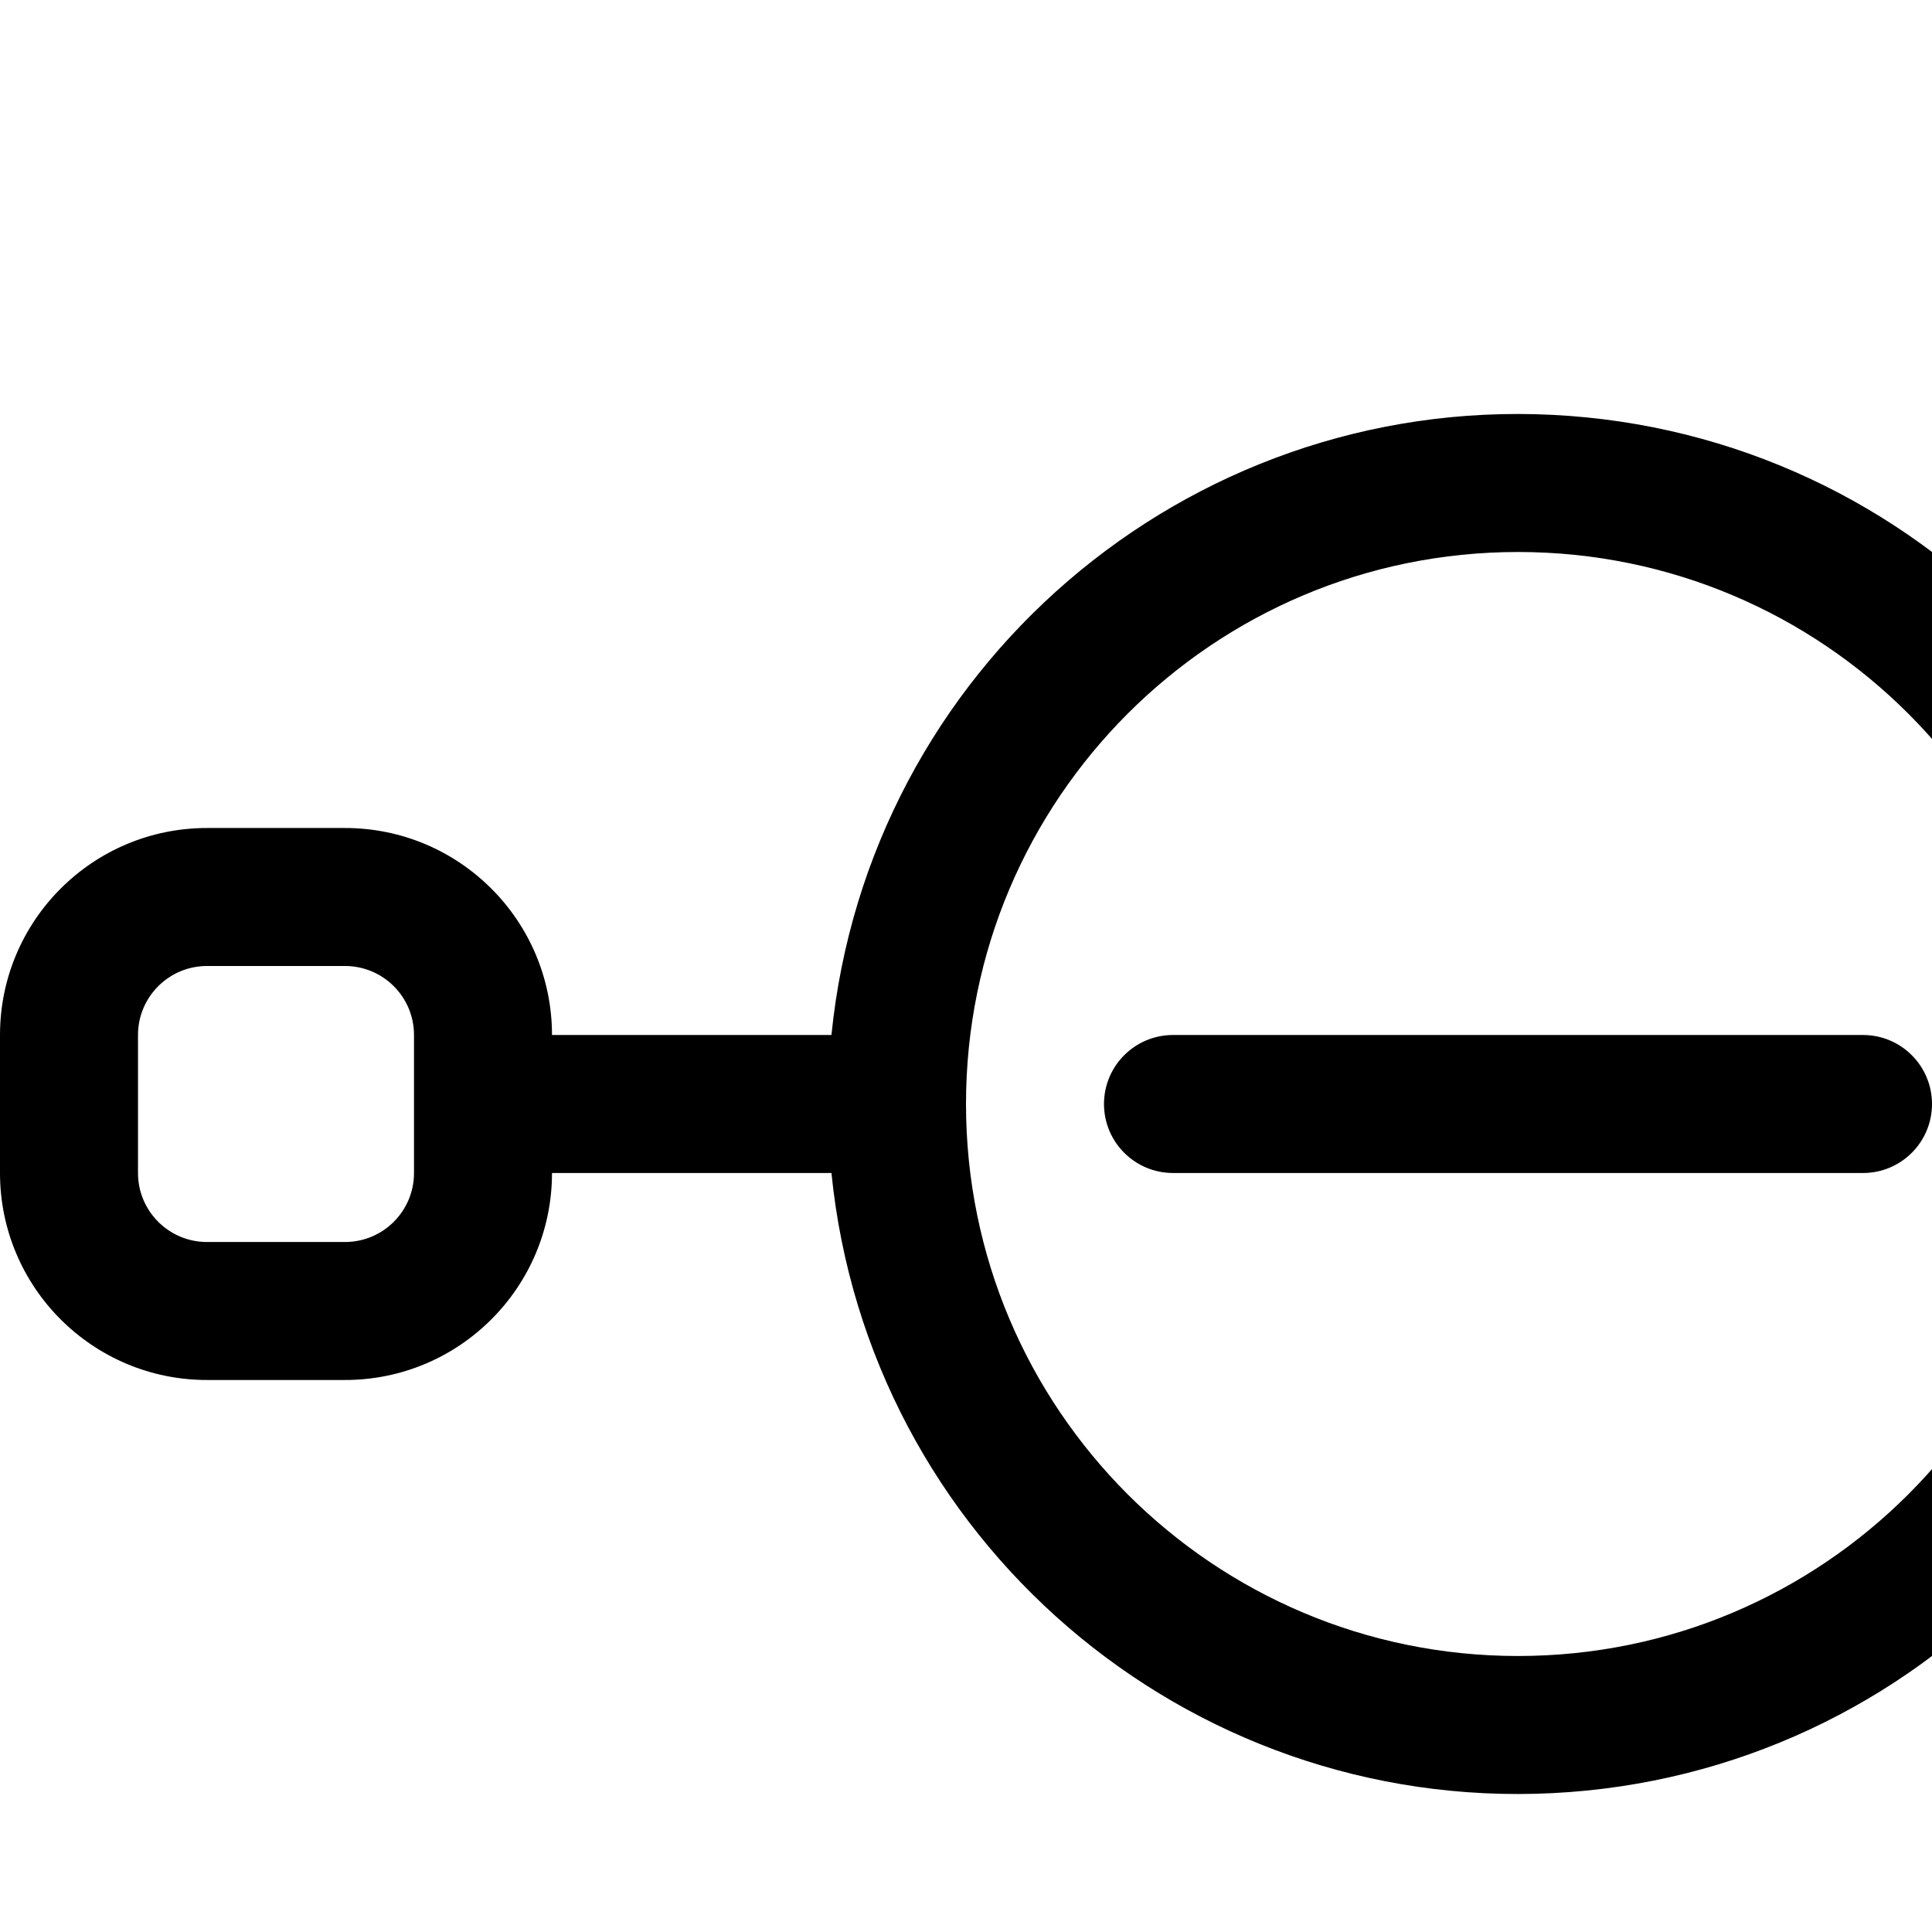
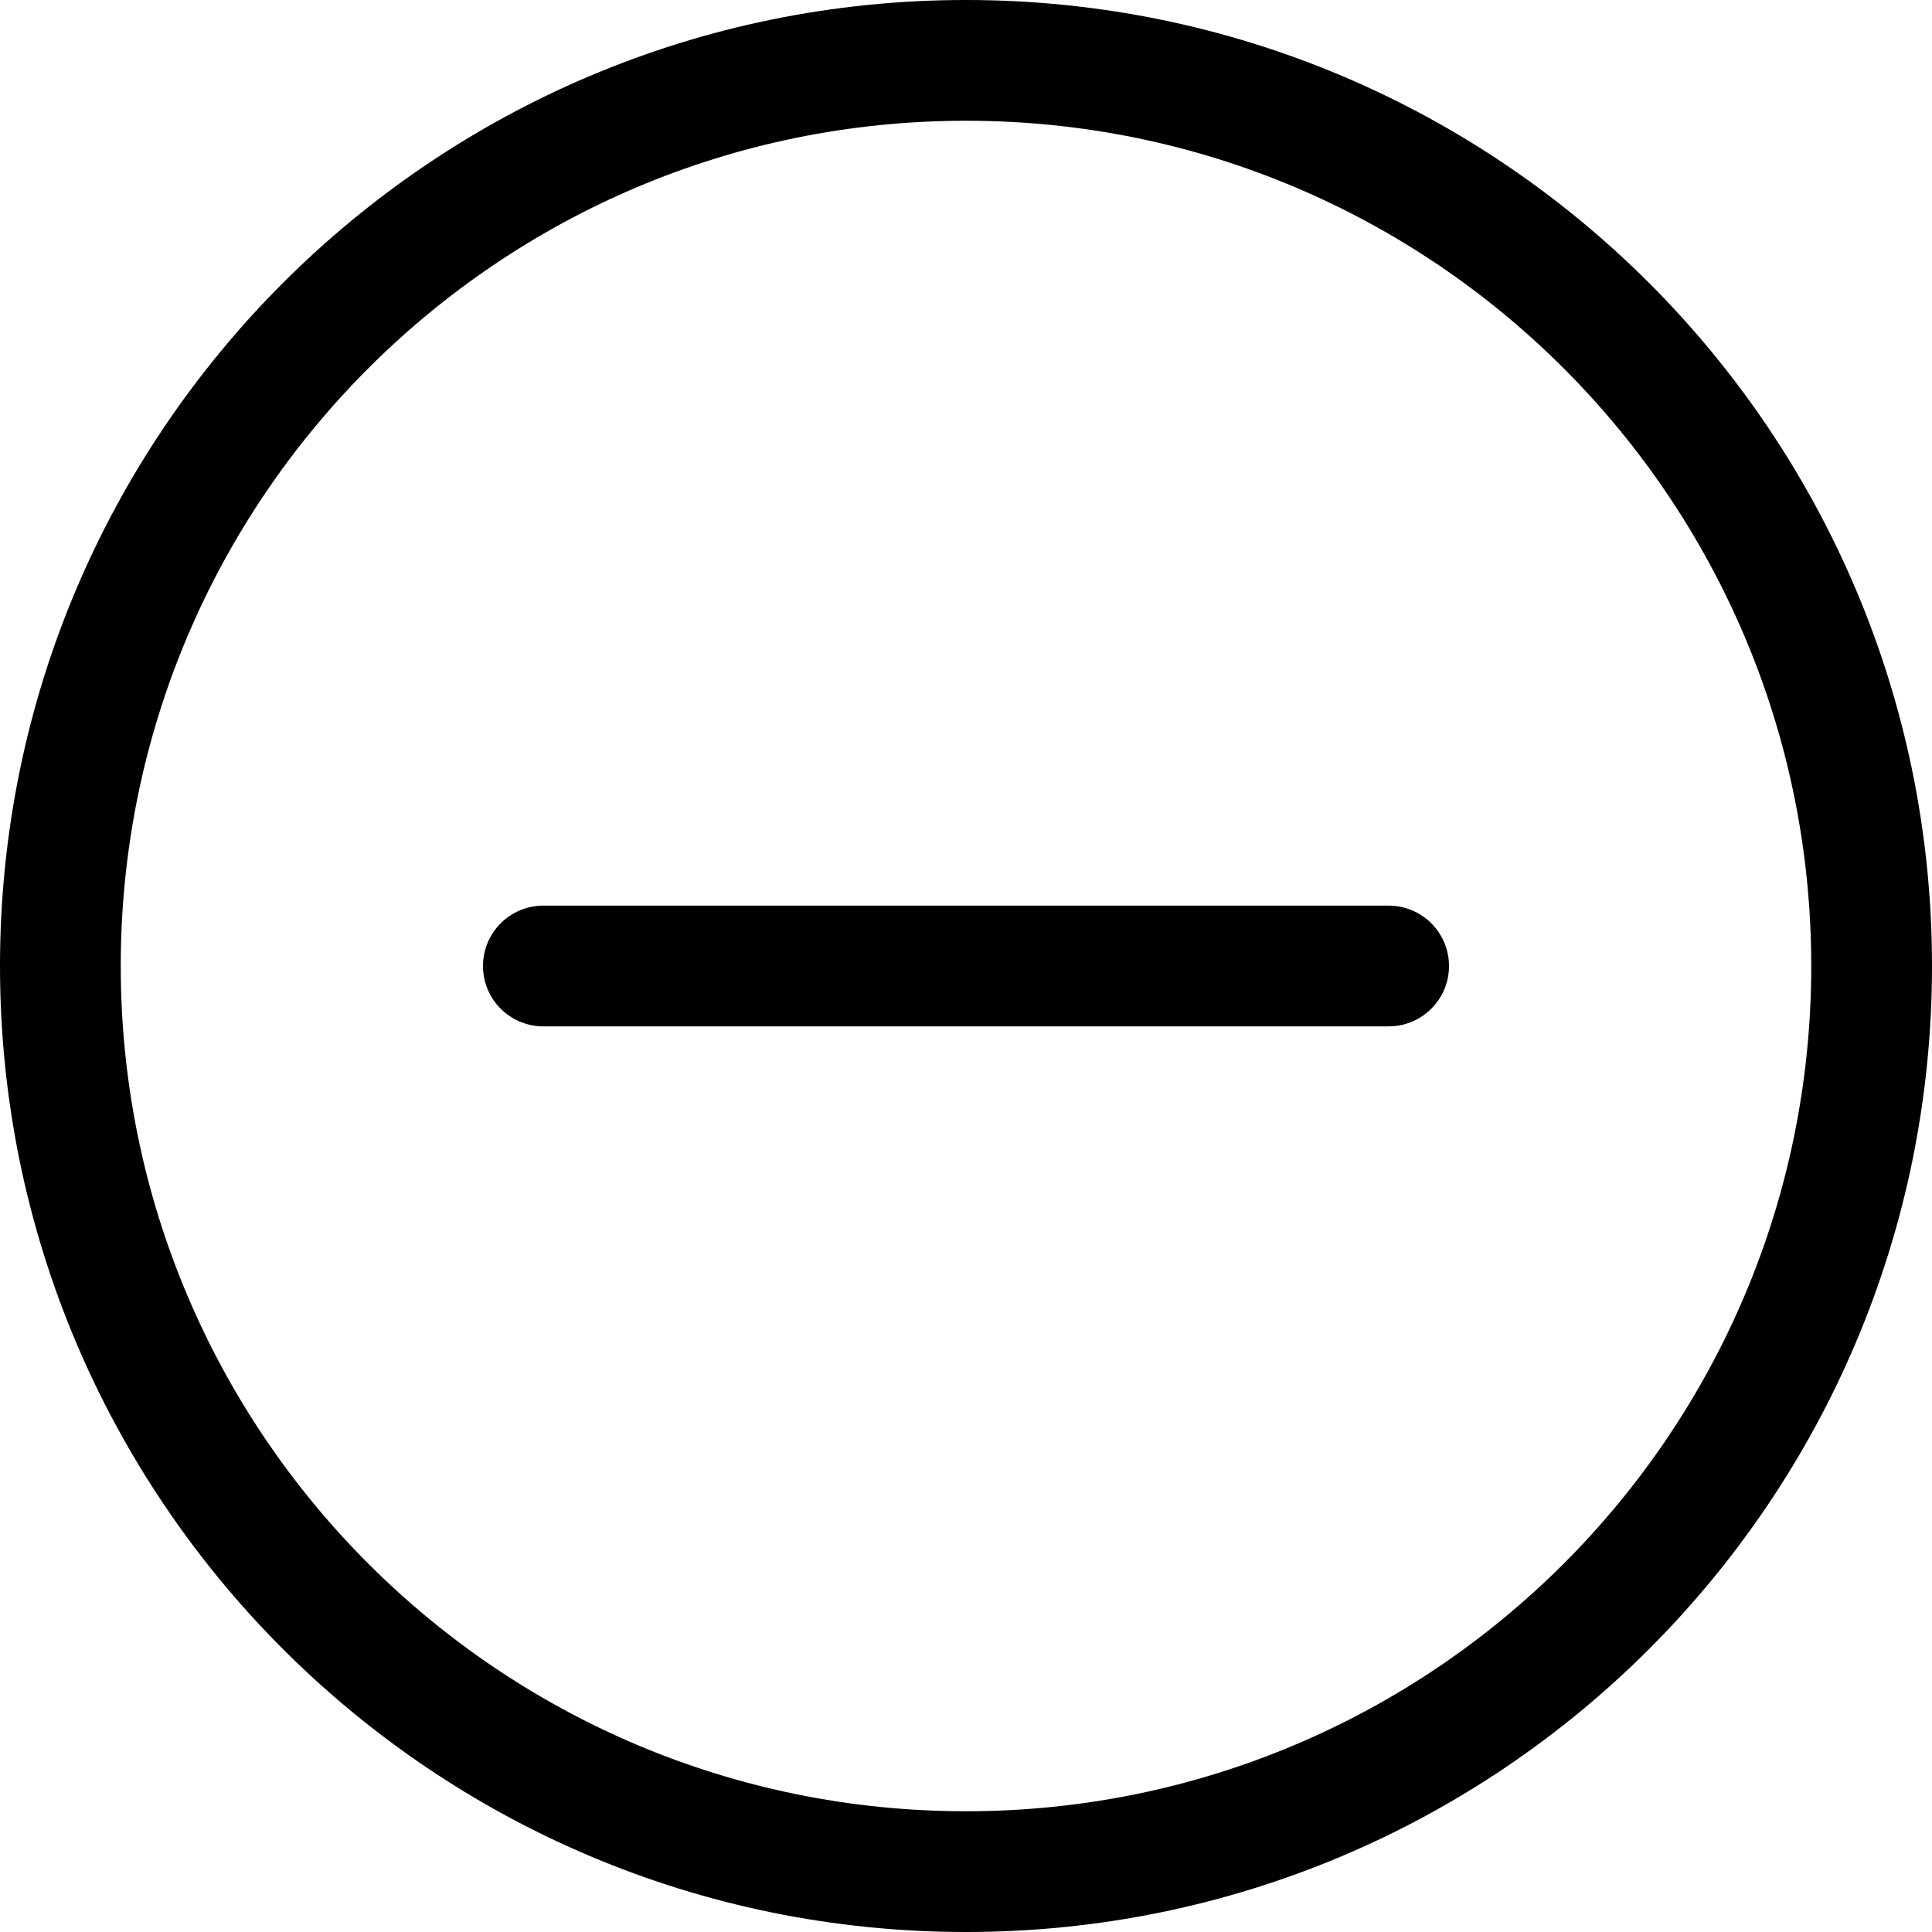
- <svg xmlns="http://www.w3.org/2000/svg" width="14" height="14" fill="#000" viewBox="0 0 14 14">
-   <path fill-rule="evenodd" d="M11 4a4 4 0 1 0 0 8 4 4 0 0 0 0-8zM6.025 7.5a5 5 0 1 1 0 1H4A1.5 1.5 0 0 1 2.5 10h-1A1.5 1.5 0 0 1 0 8.5v-1A1.5 1.5 0 0 1 1.5 6h1A1.5 1.5 0 0 1 4 7.5h2.025zM1.5 7a.5.5 0 0 0-.5.5v1a.5.5 0 0 0 .5.5h1a.5.5 0 0 0 .5-.5v-1a.5.5 0 0 0-.5-.5h-1zM8 8a.5.5 0 0 1 .5-.5h5a.5.5 0 0 1 0 1h-5A.5.5 0 0 1 8 8z" />
+ <svg xmlns="http://www.w3.org/2000/svg" width="16" height="16" fill="#000" viewBox="0 0 16 16">
+   <path d="M8 15A7 7 0 1 1 8 1a7 7 0 0 1 0 14zm0 1A8 8 0 1 0 8 0a8 8 0 0 0 0 16z" />
+   <path d="M4 8a.5.5 0 0 1 .5-.5h7a.5.5 0 0 1 0 1h-7A.5.5 0 0 1 4 8z" />
</svg>
